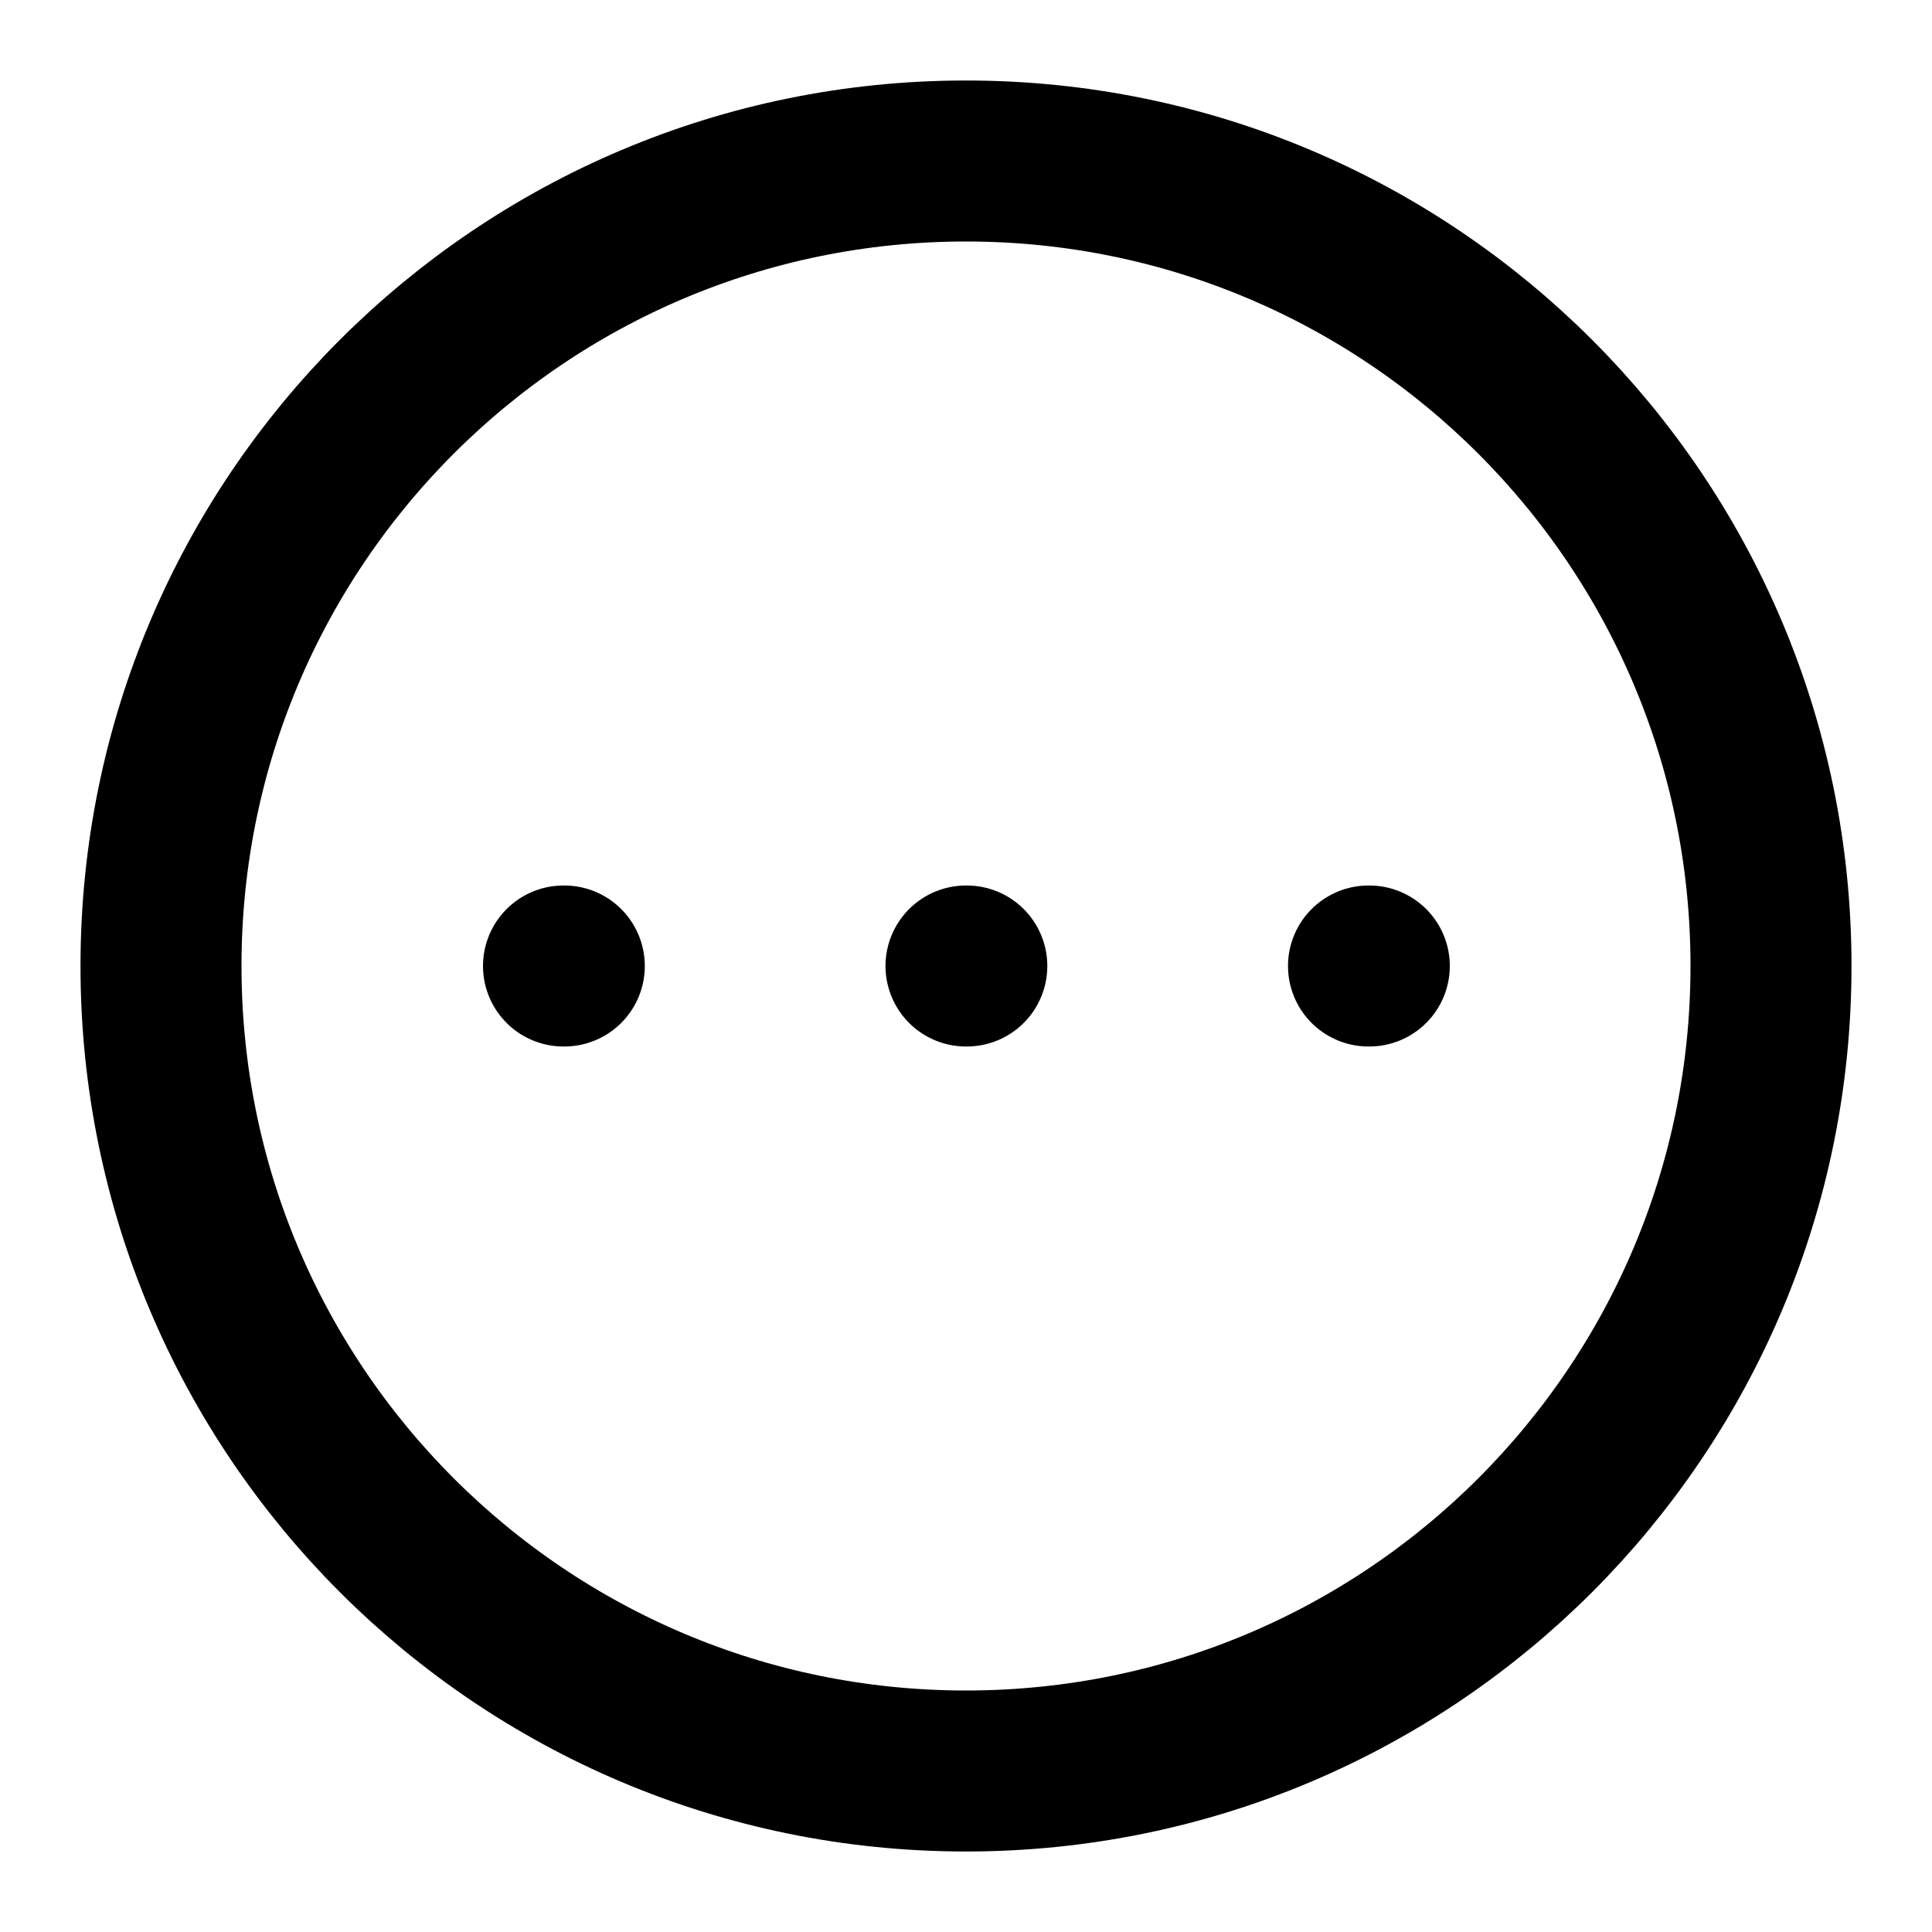
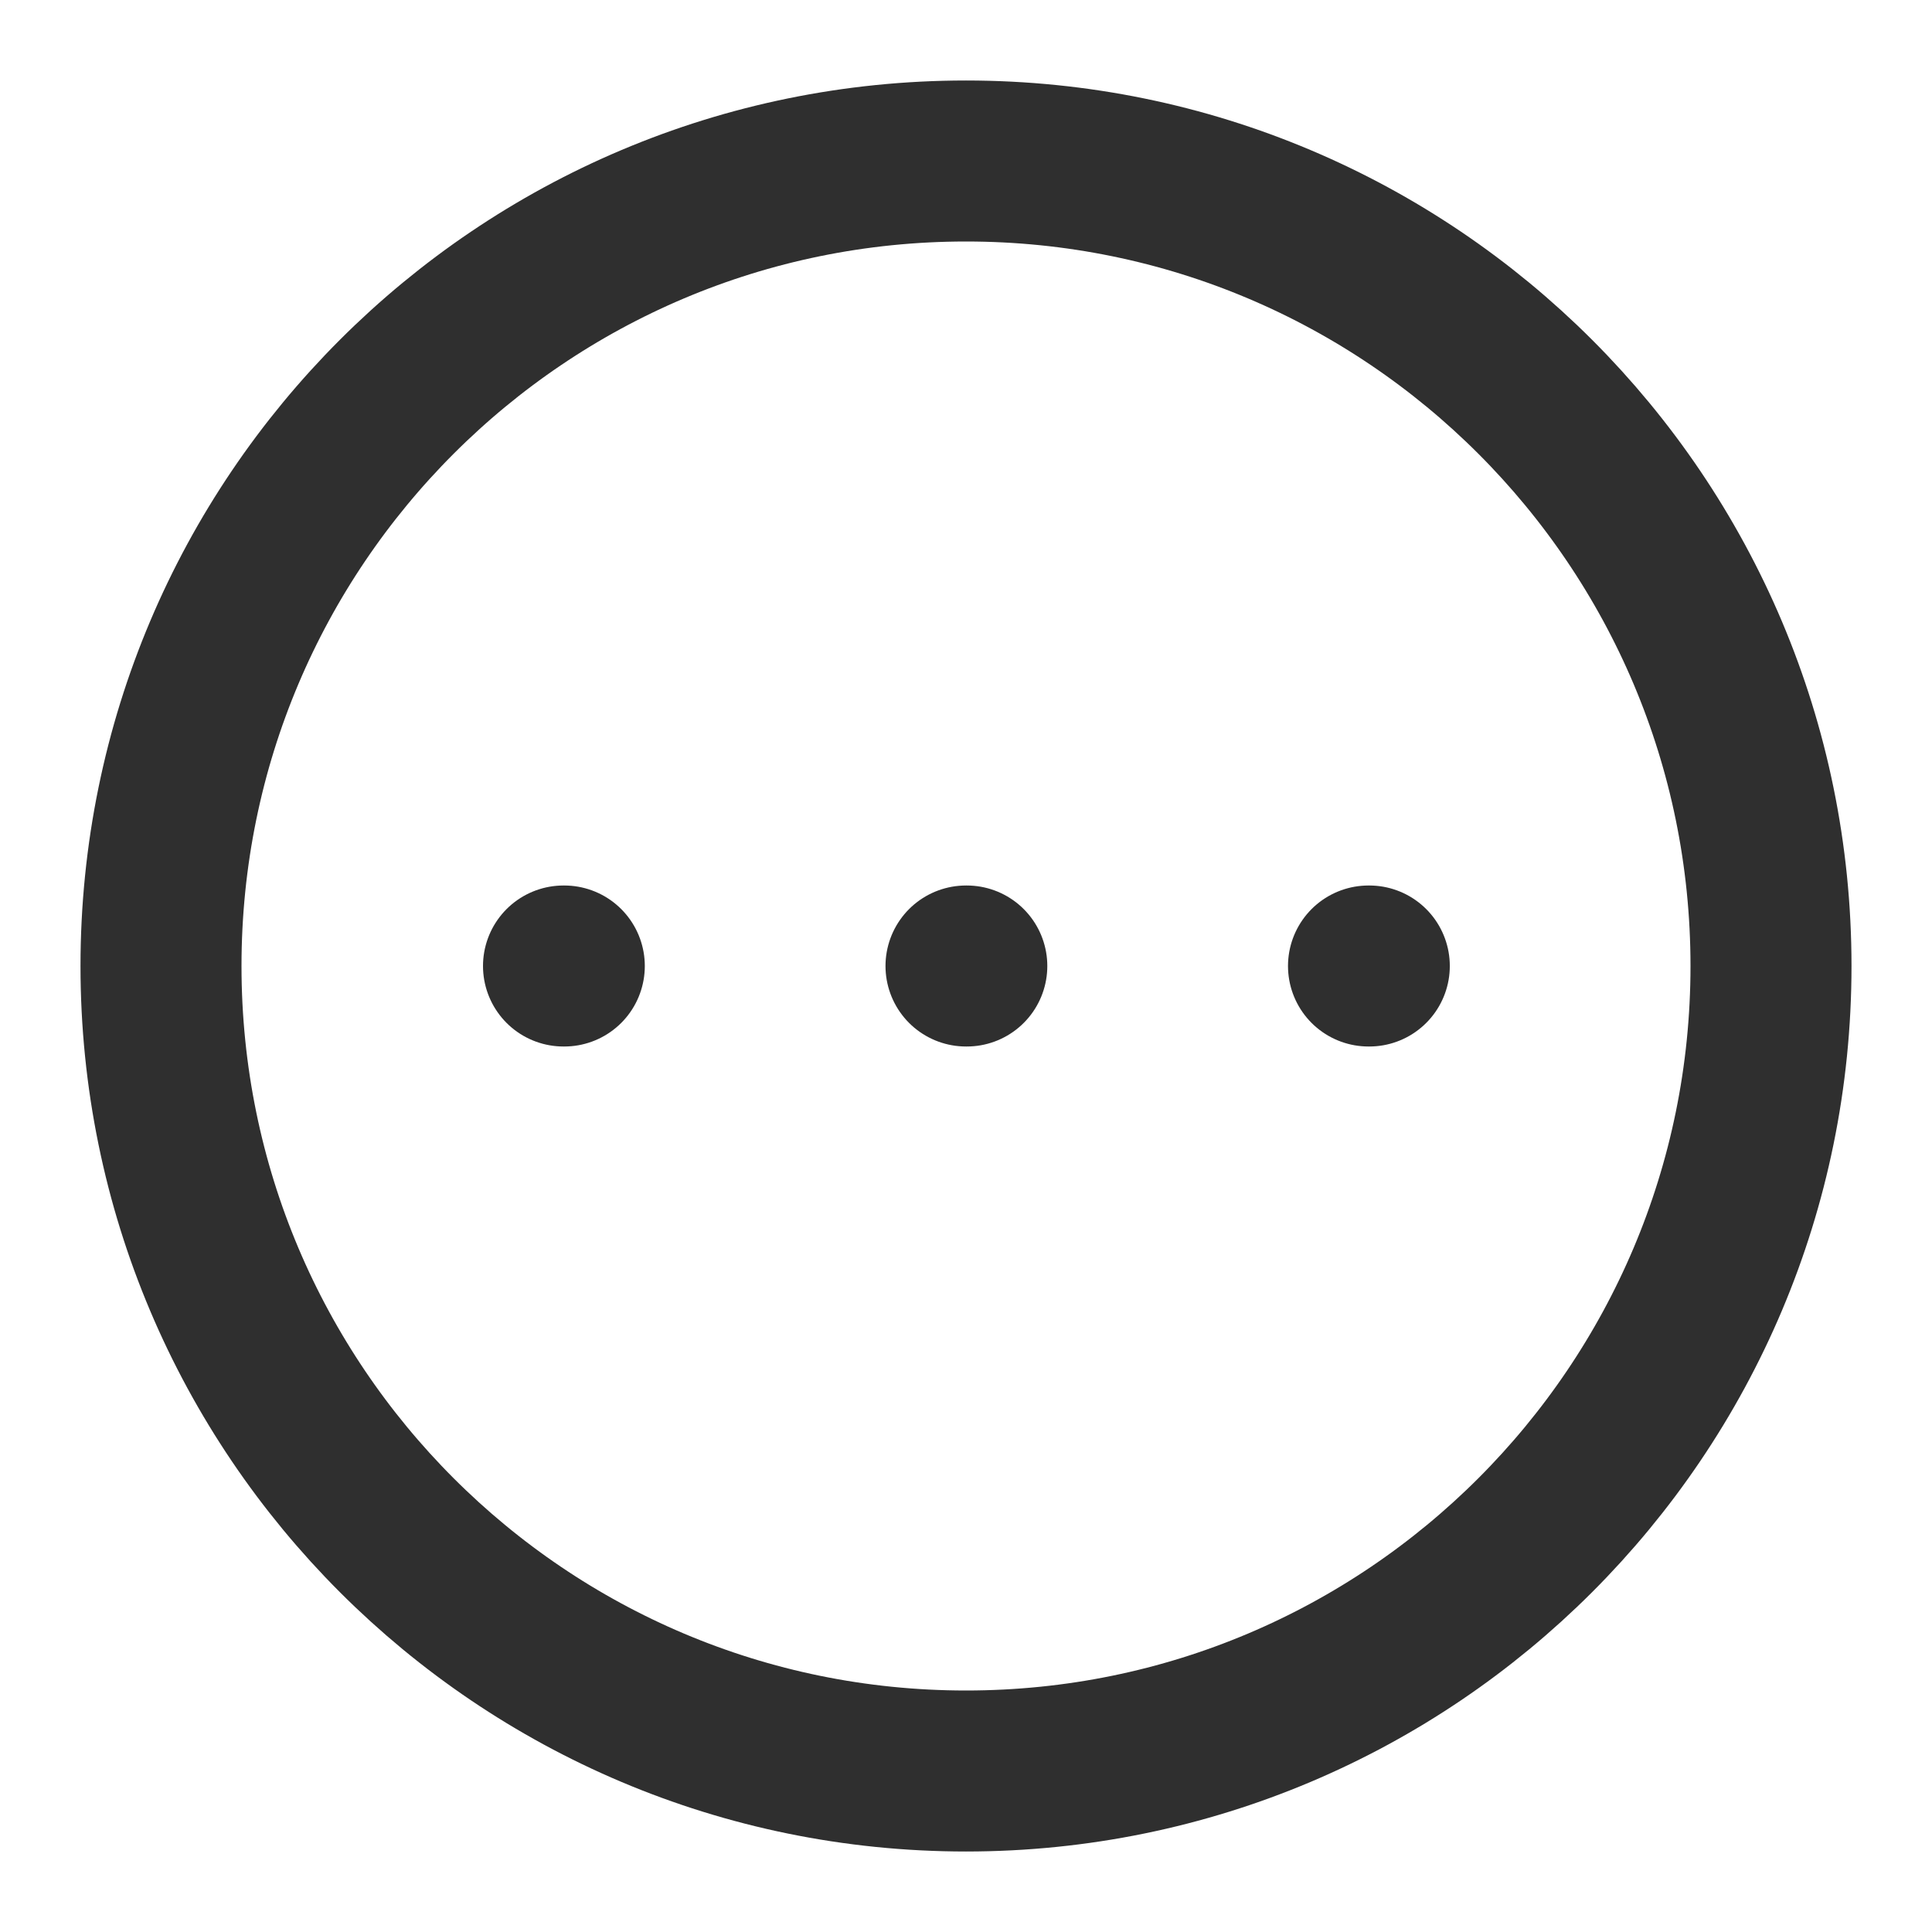
- <svg xmlns="http://www.w3.org/2000/svg" width="24" height="24" viewBox="0 0 24 24" fill="none" stroke="currentColor" stroke-width="2" stroke-linecap="round" stroke-linejoin="round" class="lucide lucide-circle-ellipsis">
+ <svg xmlns="http://www.w3.org/2000/svg" width="24" height="24" viewBox="0 0 24 24" fill="none" stroke="#2f2f2f" stroke-width="2" stroke-linecap="round" stroke-linejoin="round" class="lucide lucide-circle-ellipsis">
  <circle cx="12" cy="12" r="10" />
  <path d="M17 12h.01" />
  <path d="M12 12h.01" />
  <path d="M7 12h.01" />
</svg>
